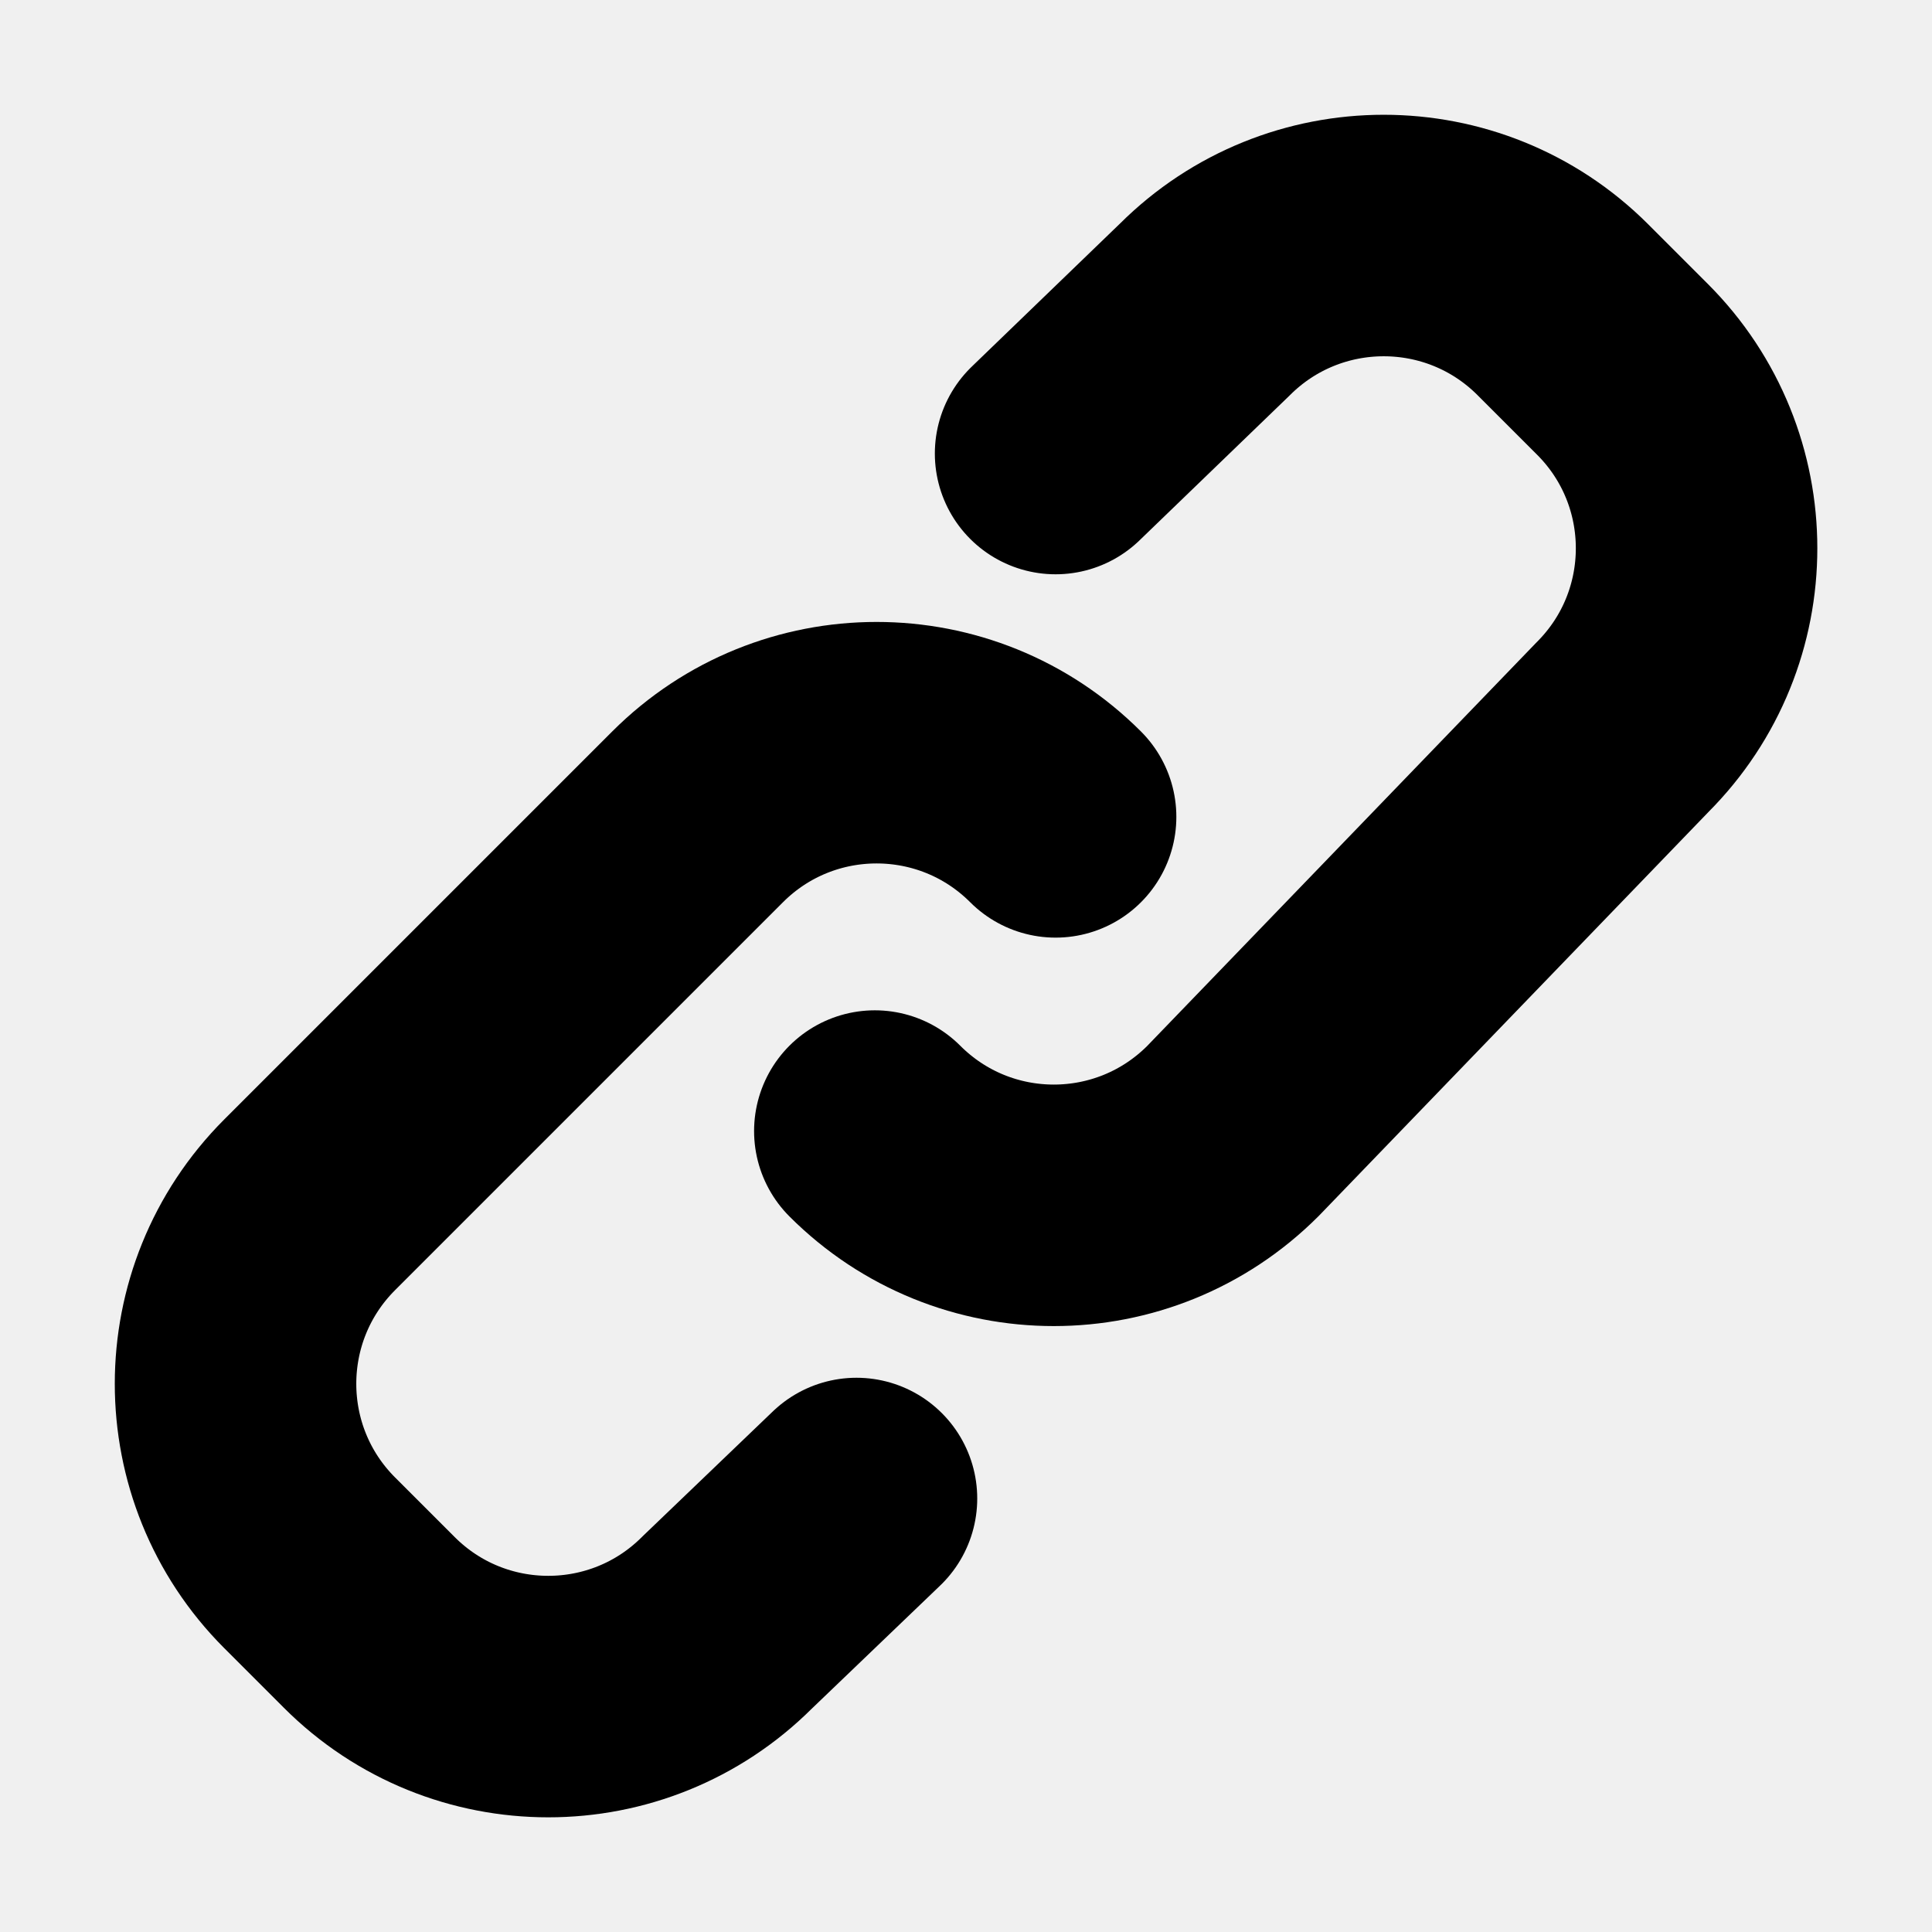
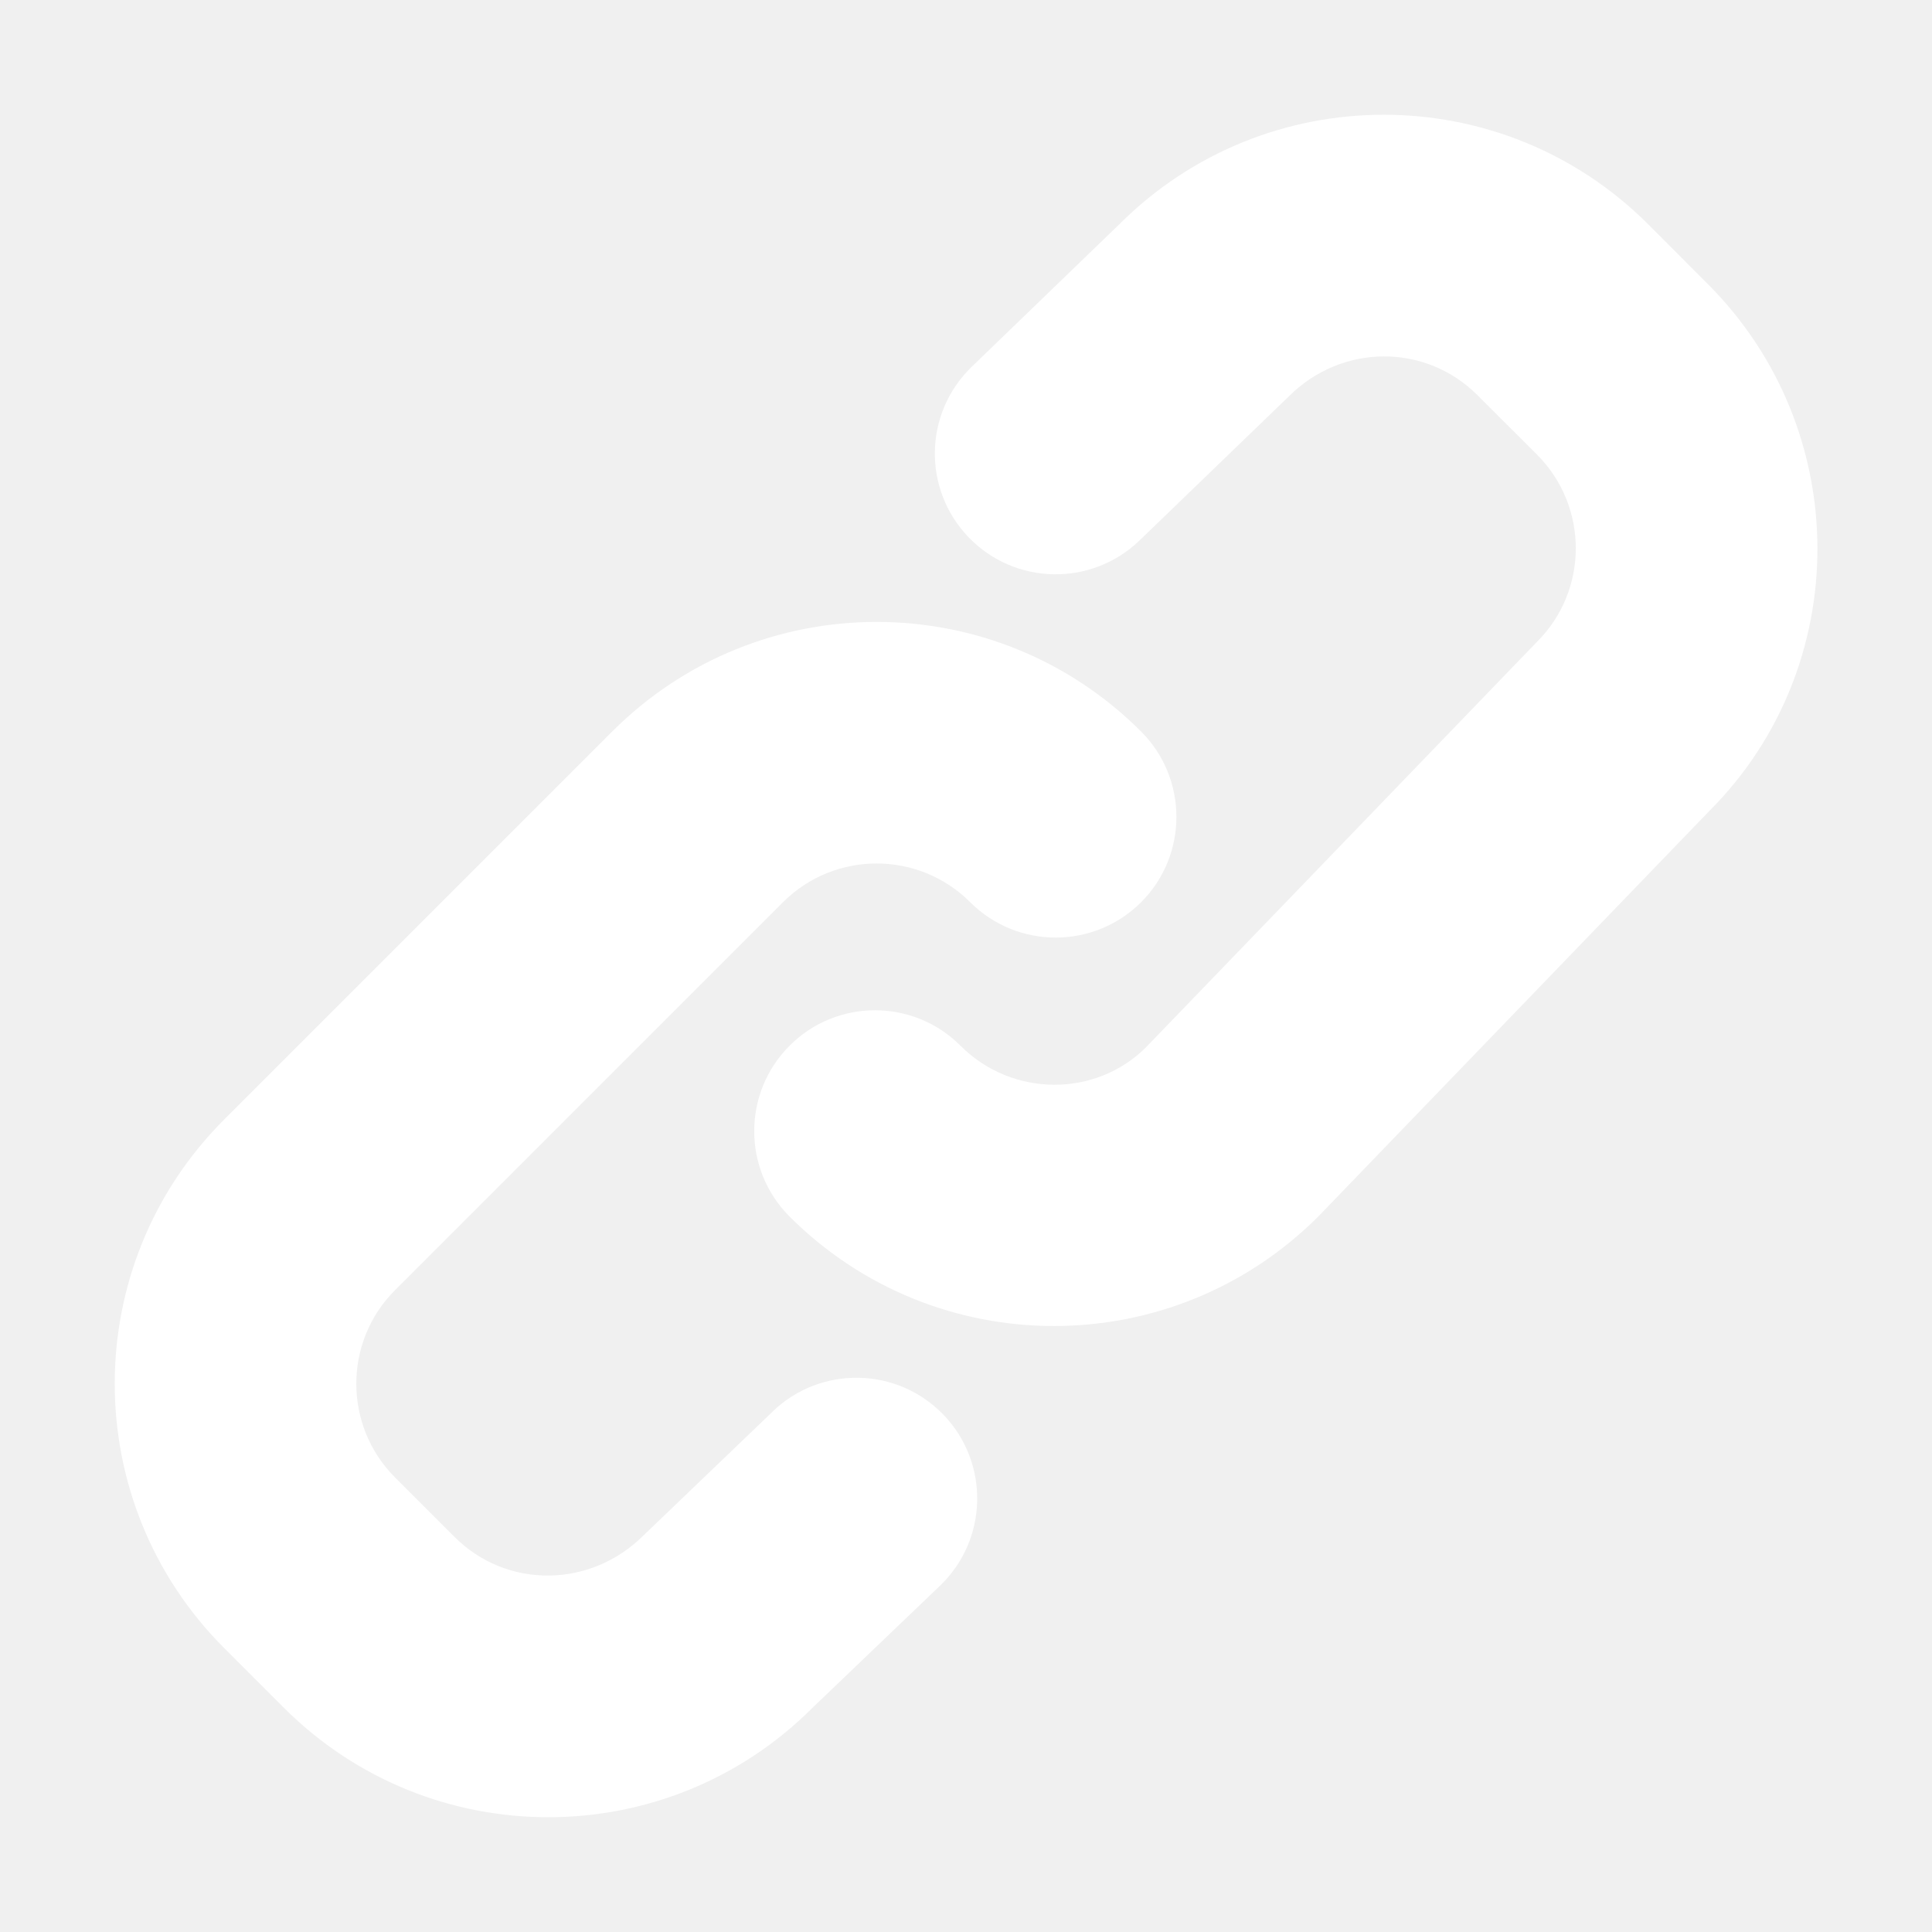
- <svg xmlns="http://www.w3.org/2000/svg" viewBox="0 0 16 16">
-   <g stroke="currentColor" fill="none" fill-rule="evenodd" stroke-width="2" stroke-linecap="round" stroke-linejoin="round">
-     <path d="M7.093 12.41l-1.07 1.026a2.096 2.096 0 0 1-2.965 0l-.494-.494a2.097 2.097 0 0 1 0-2.964l3.213-3.213a2.096 2.096 0 0 1 2.965 0" />
-     <path d="M8.742 3.756l1.235-1.192a2.098 2.098 0 0 1 2.965 0l.494.494a2.096 2.096 0 0 1 0 2.965L10.21 9.367c-.82.82-2.146.82-2.965 0" />
-   </g>
+ <svg xmlns="http://www.w3.org/2000/svg" width="16" height="16" viewBox="0 0 16 16">
+   <path d="M6.4 11.688c.4-.382 1.032-.369 1.415.03.382.399.368 1.032-.03 1.414l-1.055 1.01c-1.209 1.21-3.17 1.21-4.38 0l-.494-.494c-1.208-1.209-1.208-3.17.001-4.377L5.07 6.058c1.21-1.21 3.17-1.21 4.38 0 .39.39.39 1.024 0 1.414-.391.39-1.024.39-1.415 0-.428-.428-1.122-.428-1.551 0l-3.213 3.213c-.427.427-.427 1.122 0 1.55l.494.494c.428.428 1.123.428 1.566-.015l1.07-1.026zm3.037-7.212c-.398.383-1.03.372-1.414-.025-.384-.398-.373-1.03.025-1.414l1.222-1.18c1.21-1.209 3.169-1.209 4.379 0l.493.494c1.21 1.209 1.21 3.17.013 4.366l-3.237 3.357c-1.21 1.21-3.17 1.21-4.38 0-.39-.391-.389-1.025.002-1.415.39-.39 1.024-.39 1.414.001.428.429 1.121.429 1.537.013l3.238-3.358c.428-.427.428-1.121 0-1.55l-.494-.493c-.429-.429-1.123-.429-1.563.012L9.437 4.476z" fill="#FFF" fill-rule="nonzero" />
</svg>
